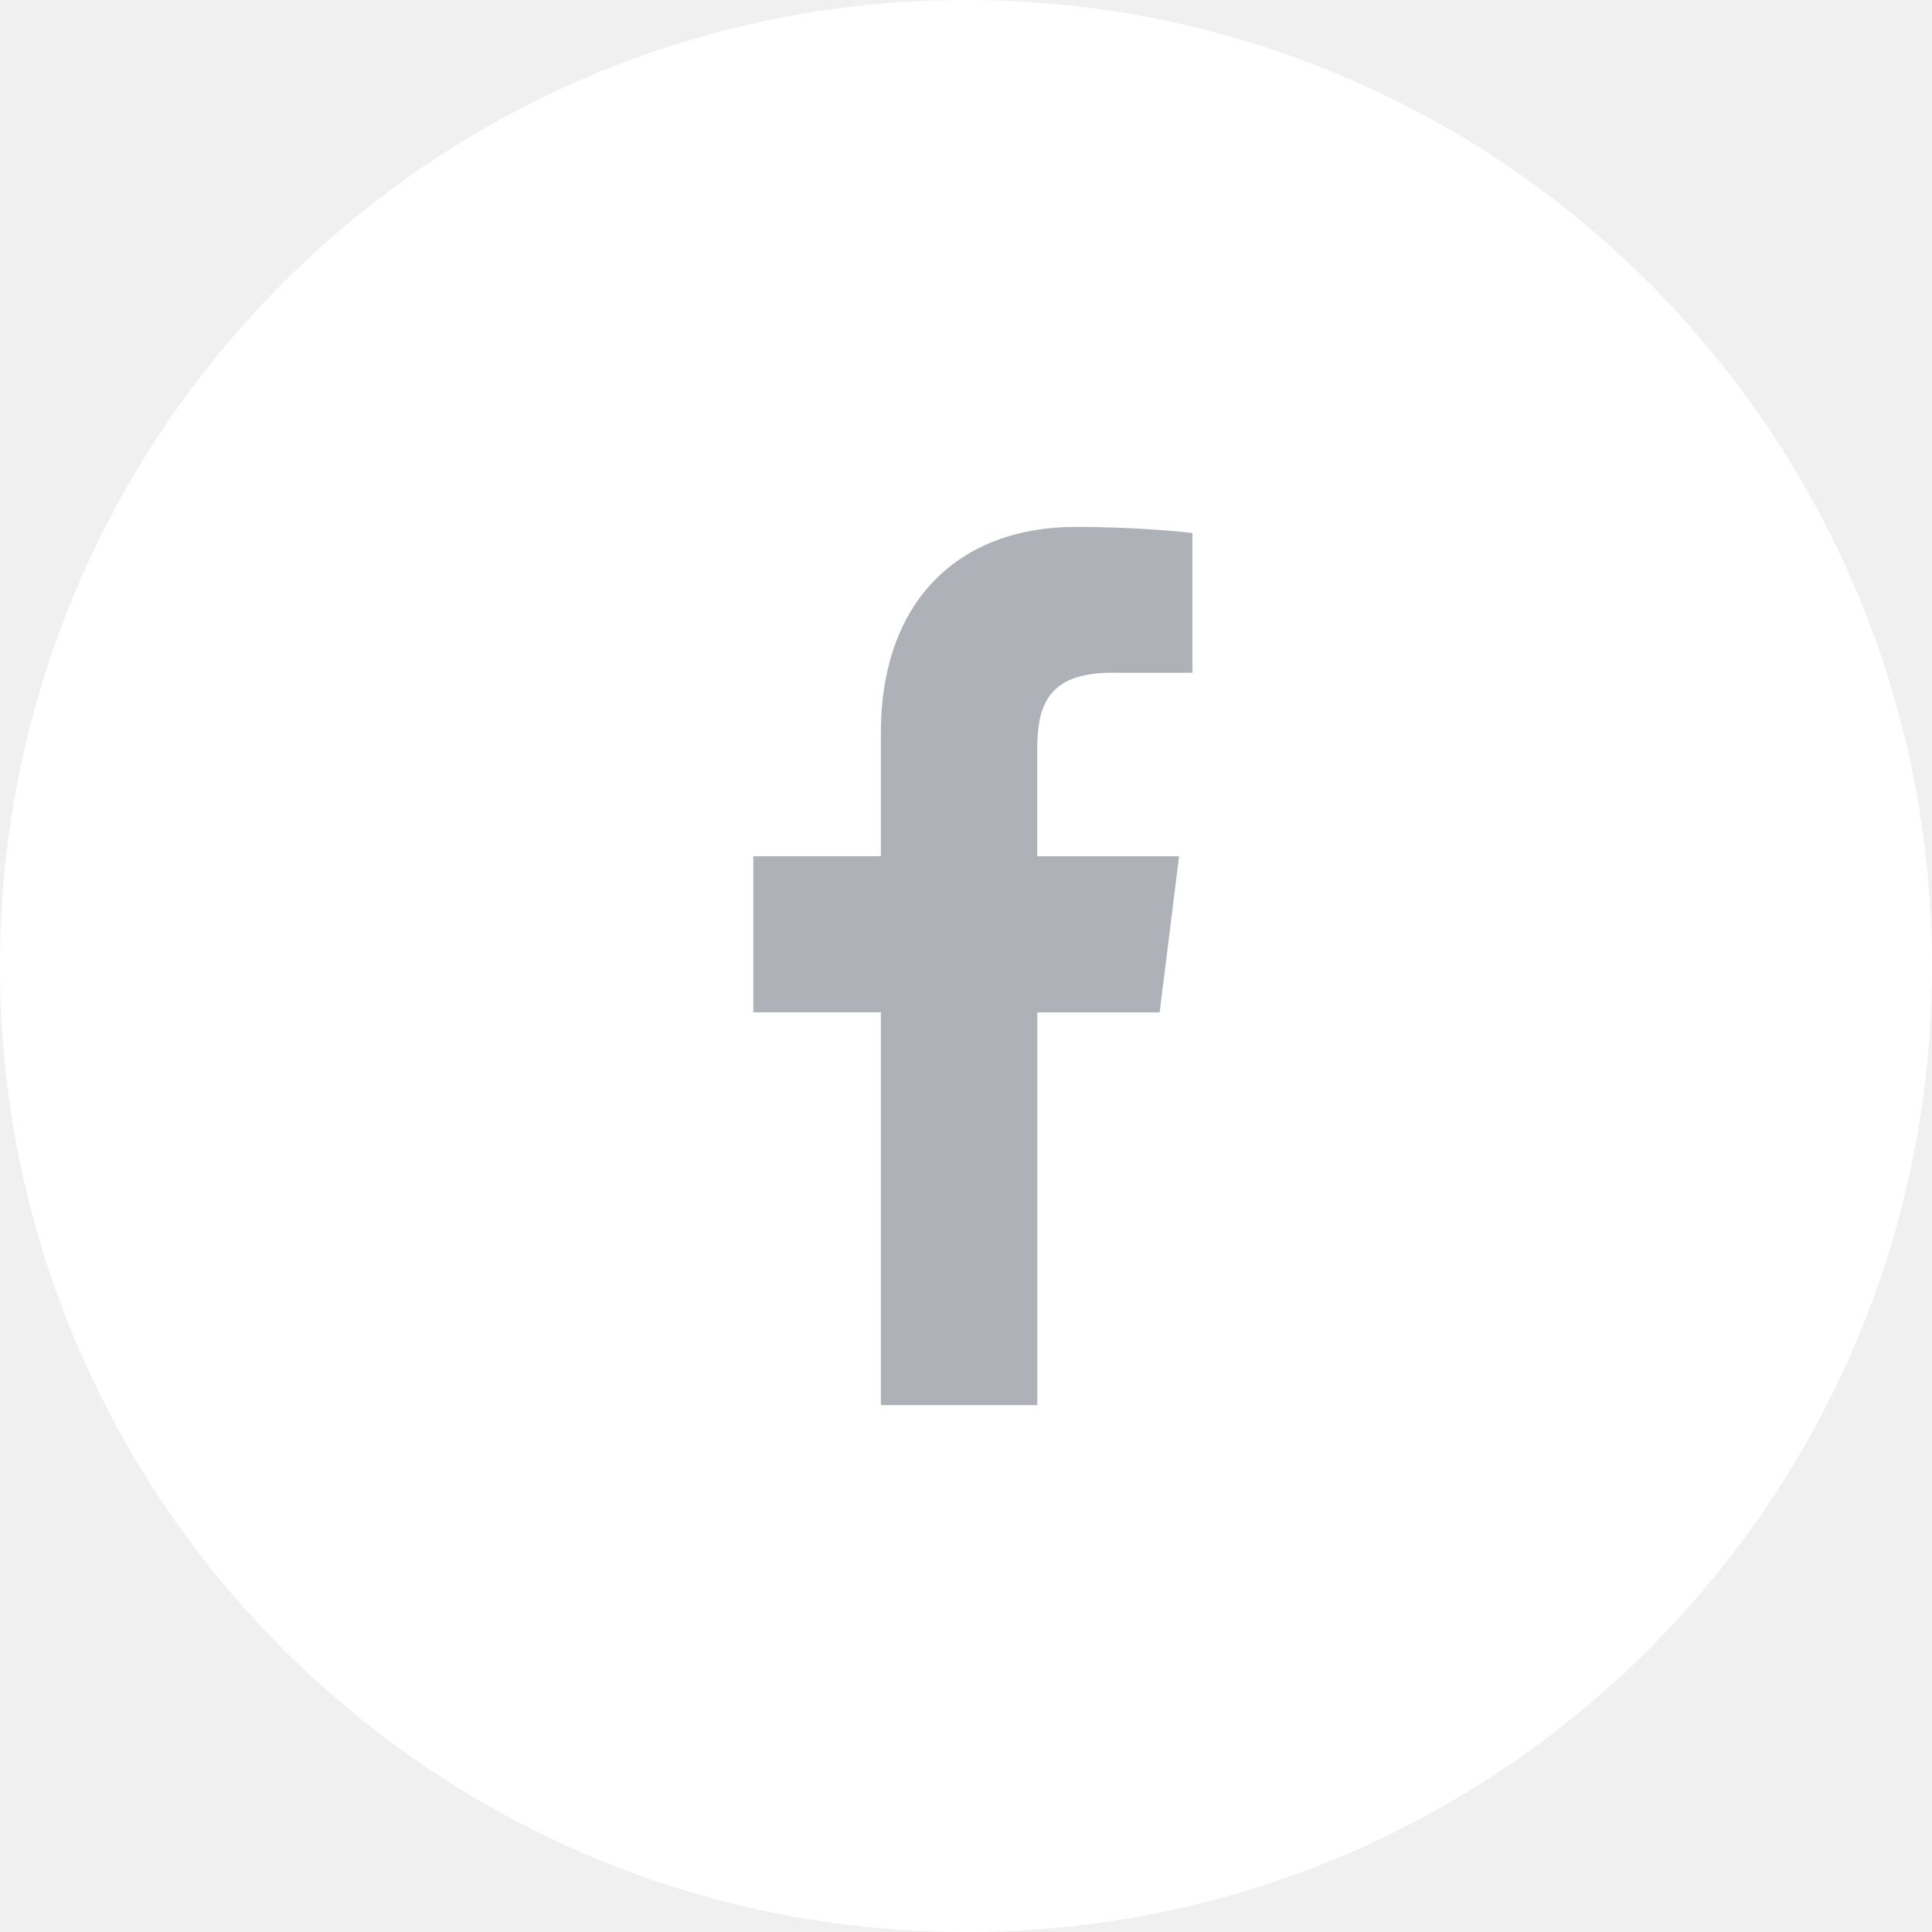
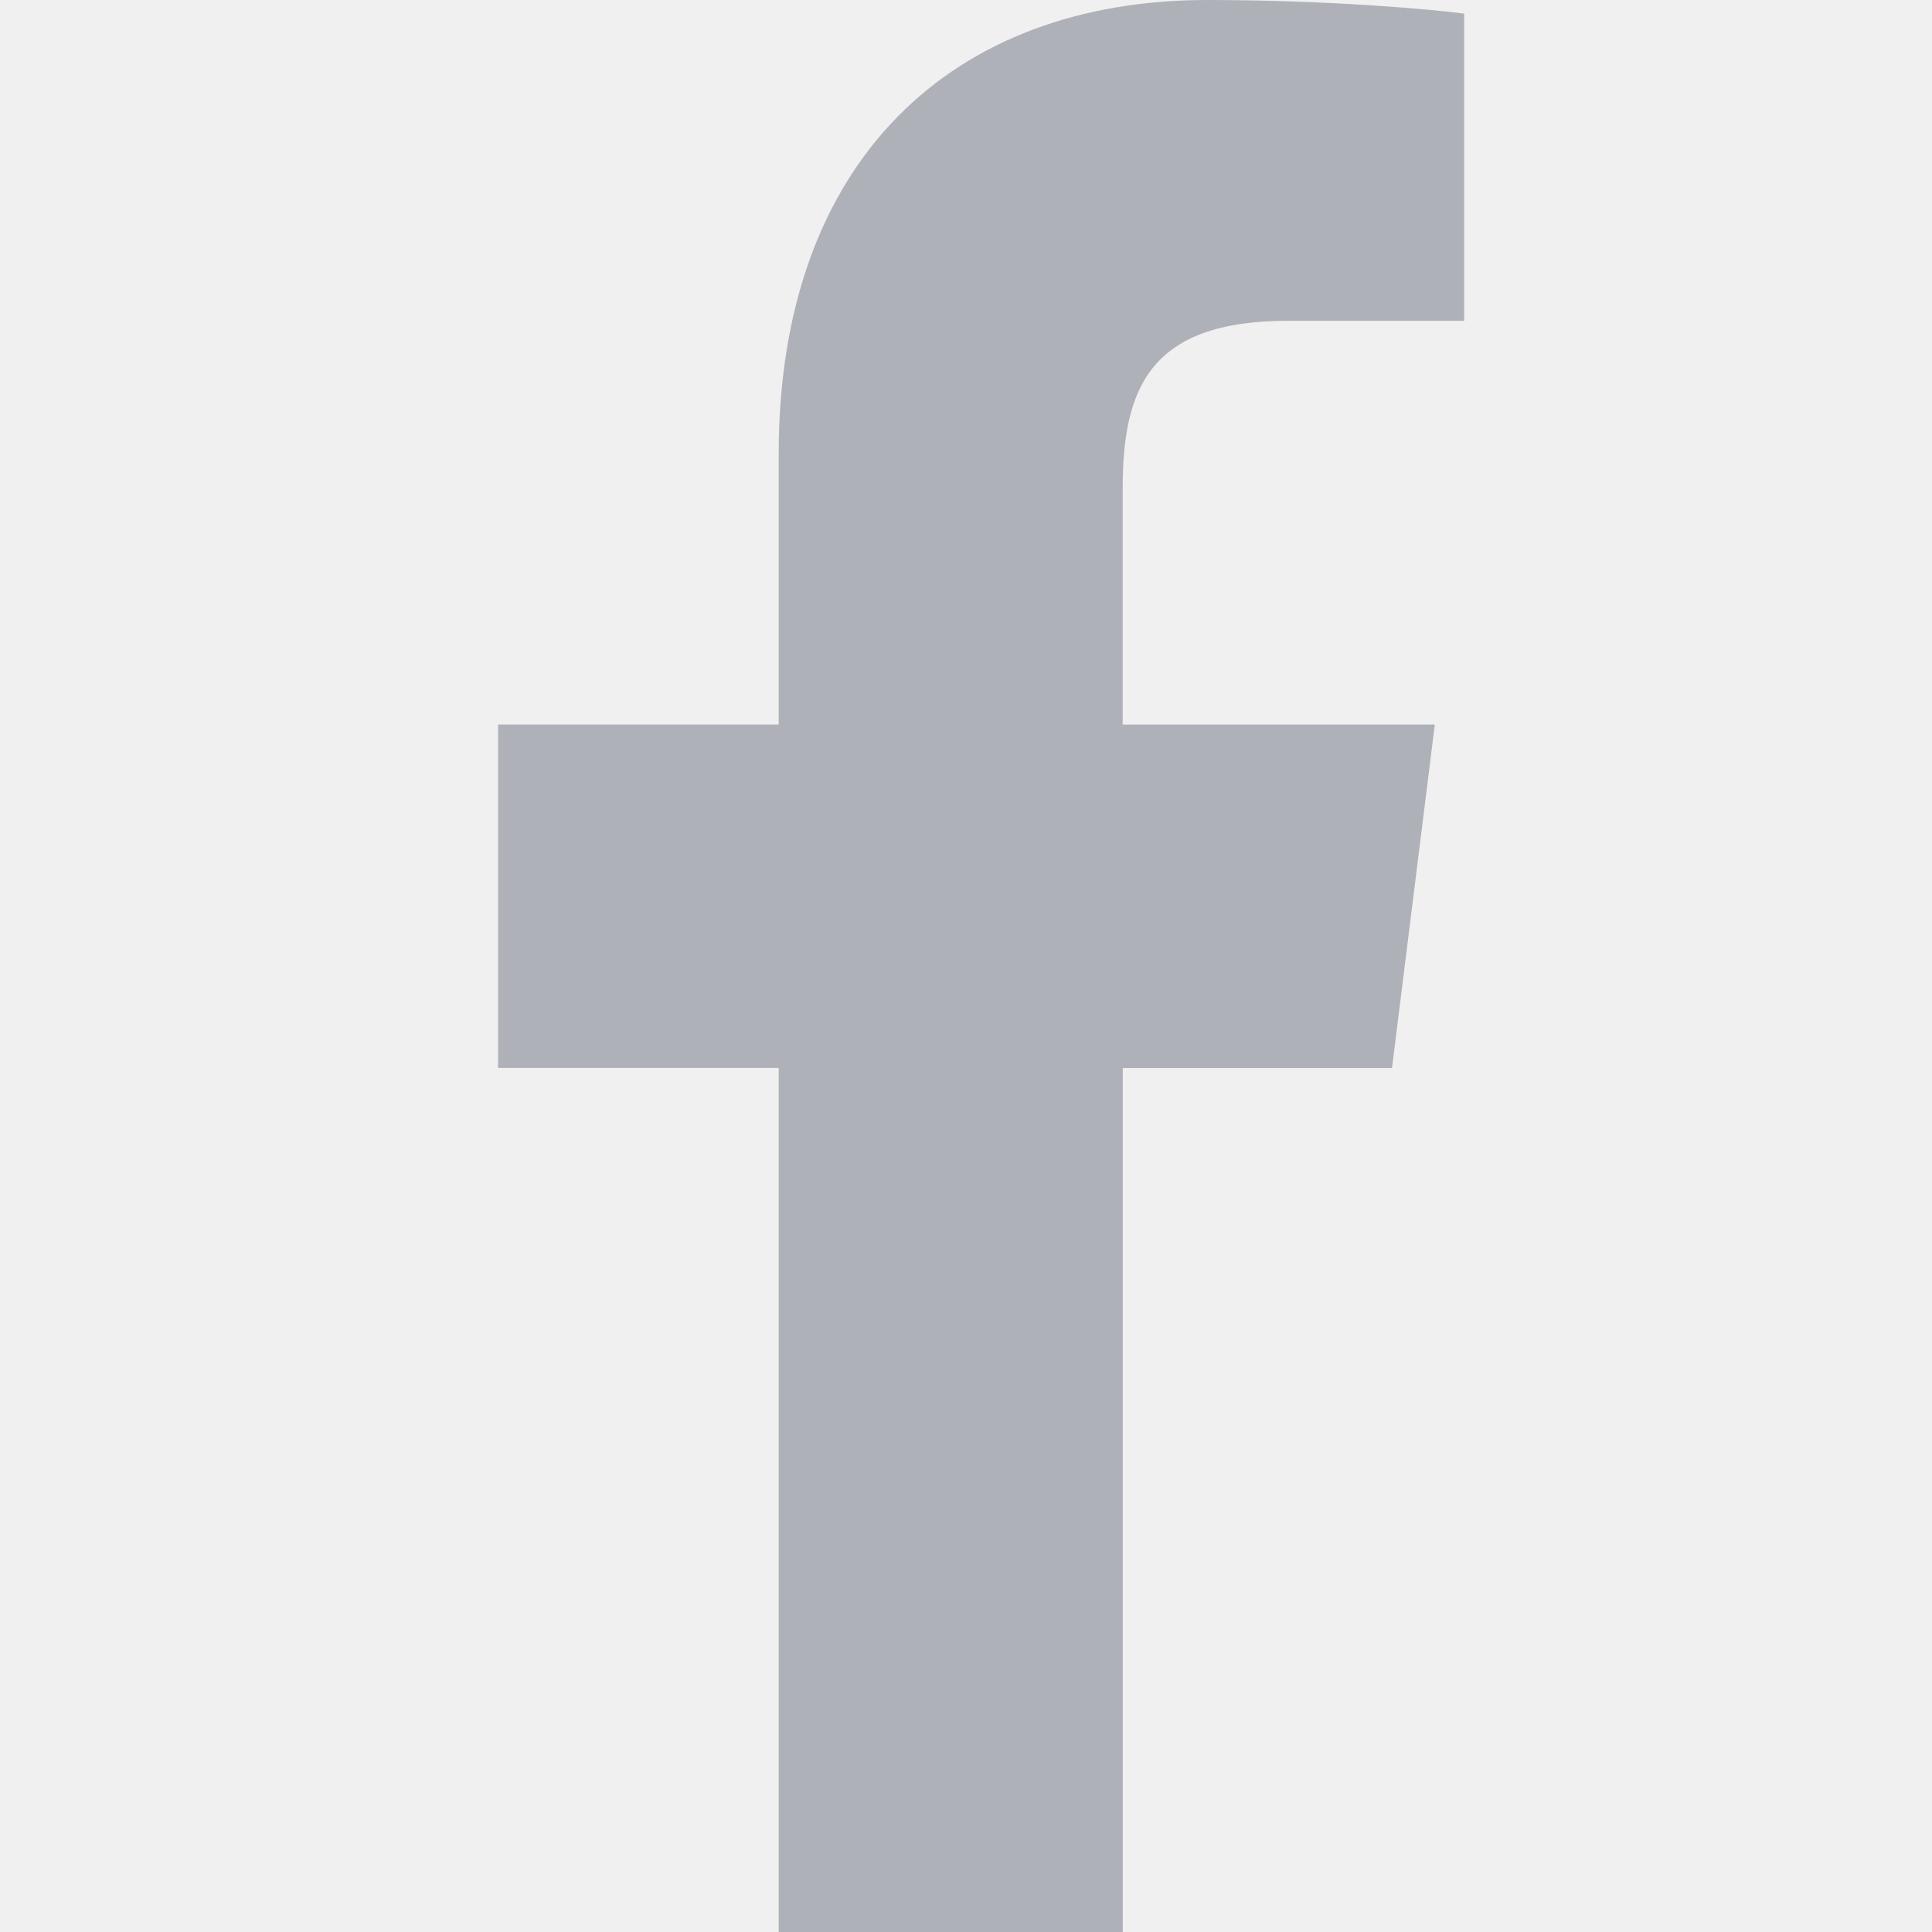
- <svg xmlns="http://www.w3.org/2000/svg" width="44" height="44" viewBox="0 0 44 44" fill="none">
-   <path d="M44 22C44 28.075 41.538 33.575 37.556 37.556C33.575 41.538 28.075 44 22 44C15.925 44 10.425 41.538 6.444 37.556C2.462 33.575 0 28.075 0 22C0 15.925 2.462 10.425 6.444 6.444C10.425 2.462 15.925 -6.10352e-05 22 -6.10352e-05C28.075 -6.10352e-05 33.575 2.462 37.556 6.444C41.538 10.425 44 15.925 44 22Z" fill="white" />
-   <g clip-path="url(#clip0_2286_892)">
-     <path d="M25.331 15.321H27.157V12.141C26.842 12.098 25.758 12 24.497 12C21.864 12 20.061 13.656 20.061 16.699V19.5H17.156V23.055H20.061V32H23.623V23.056H26.41L26.853 19.501H23.622V17.052C23.623 16.024 23.899 15.321 25.331 15.321Z" fill="#AFB1B8" />
+ <svg xmlns="http://www.w3.org/2000/svg" width="20" height="20" viewBox="0 0 20 20" fill="none">
+   <g clip-path="url(#clip0_2286_894)">
+     <path d="M13.331 3.321H15.157V0.141C14.842 0.098 13.758 0 12.497 0C9.864 0 8.061 1.656 8.061 4.699V7.5H5.156V11.055H8.061V20H11.623V11.056H14.41L14.853 7.501H11.622V5.052C11.623 4.024 11.899 3.321 13.331 3.321Z" fill="#AFB1B8" />
  </g>
  <defs>
-     <clipPath id="clip0_2286_892">
-       <rect width="20" height="20" fill="white" transform="translate(12 12)" />
+     <clipPath id="clip0_2286_894">
+       <rect width="20" height="20" fill="white" />
    </clipPath>
  </defs>
</svg>
